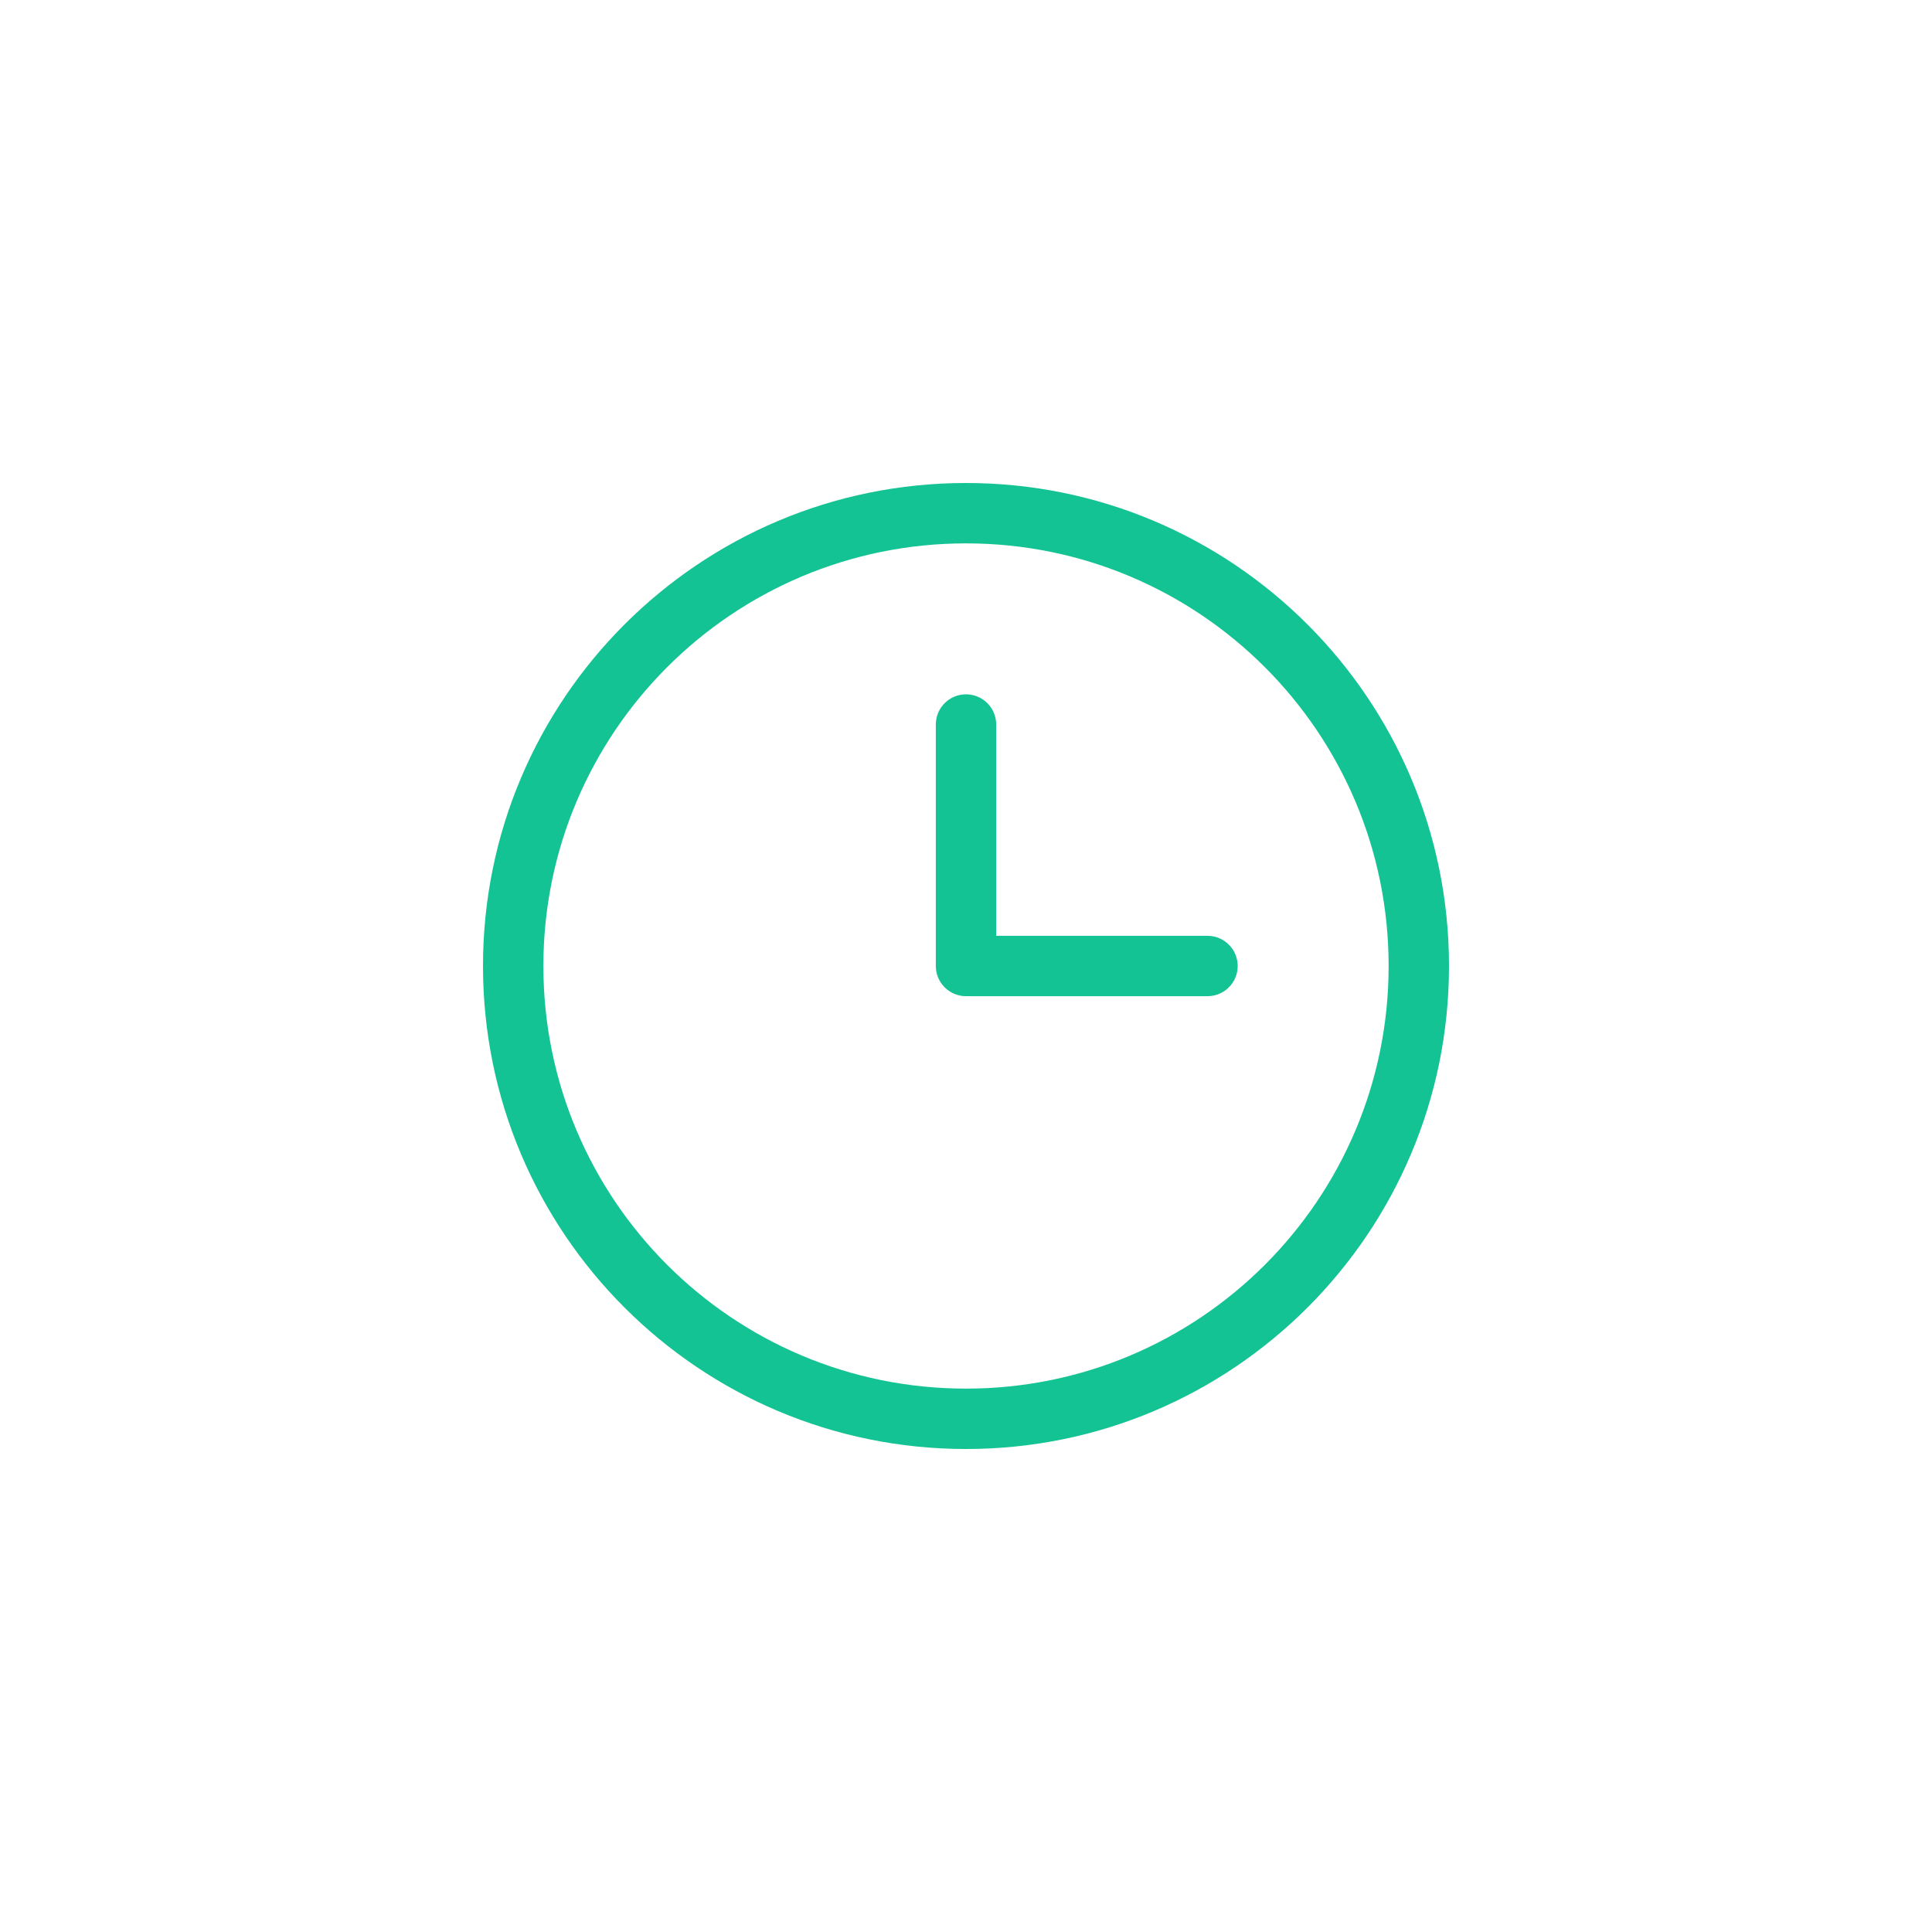
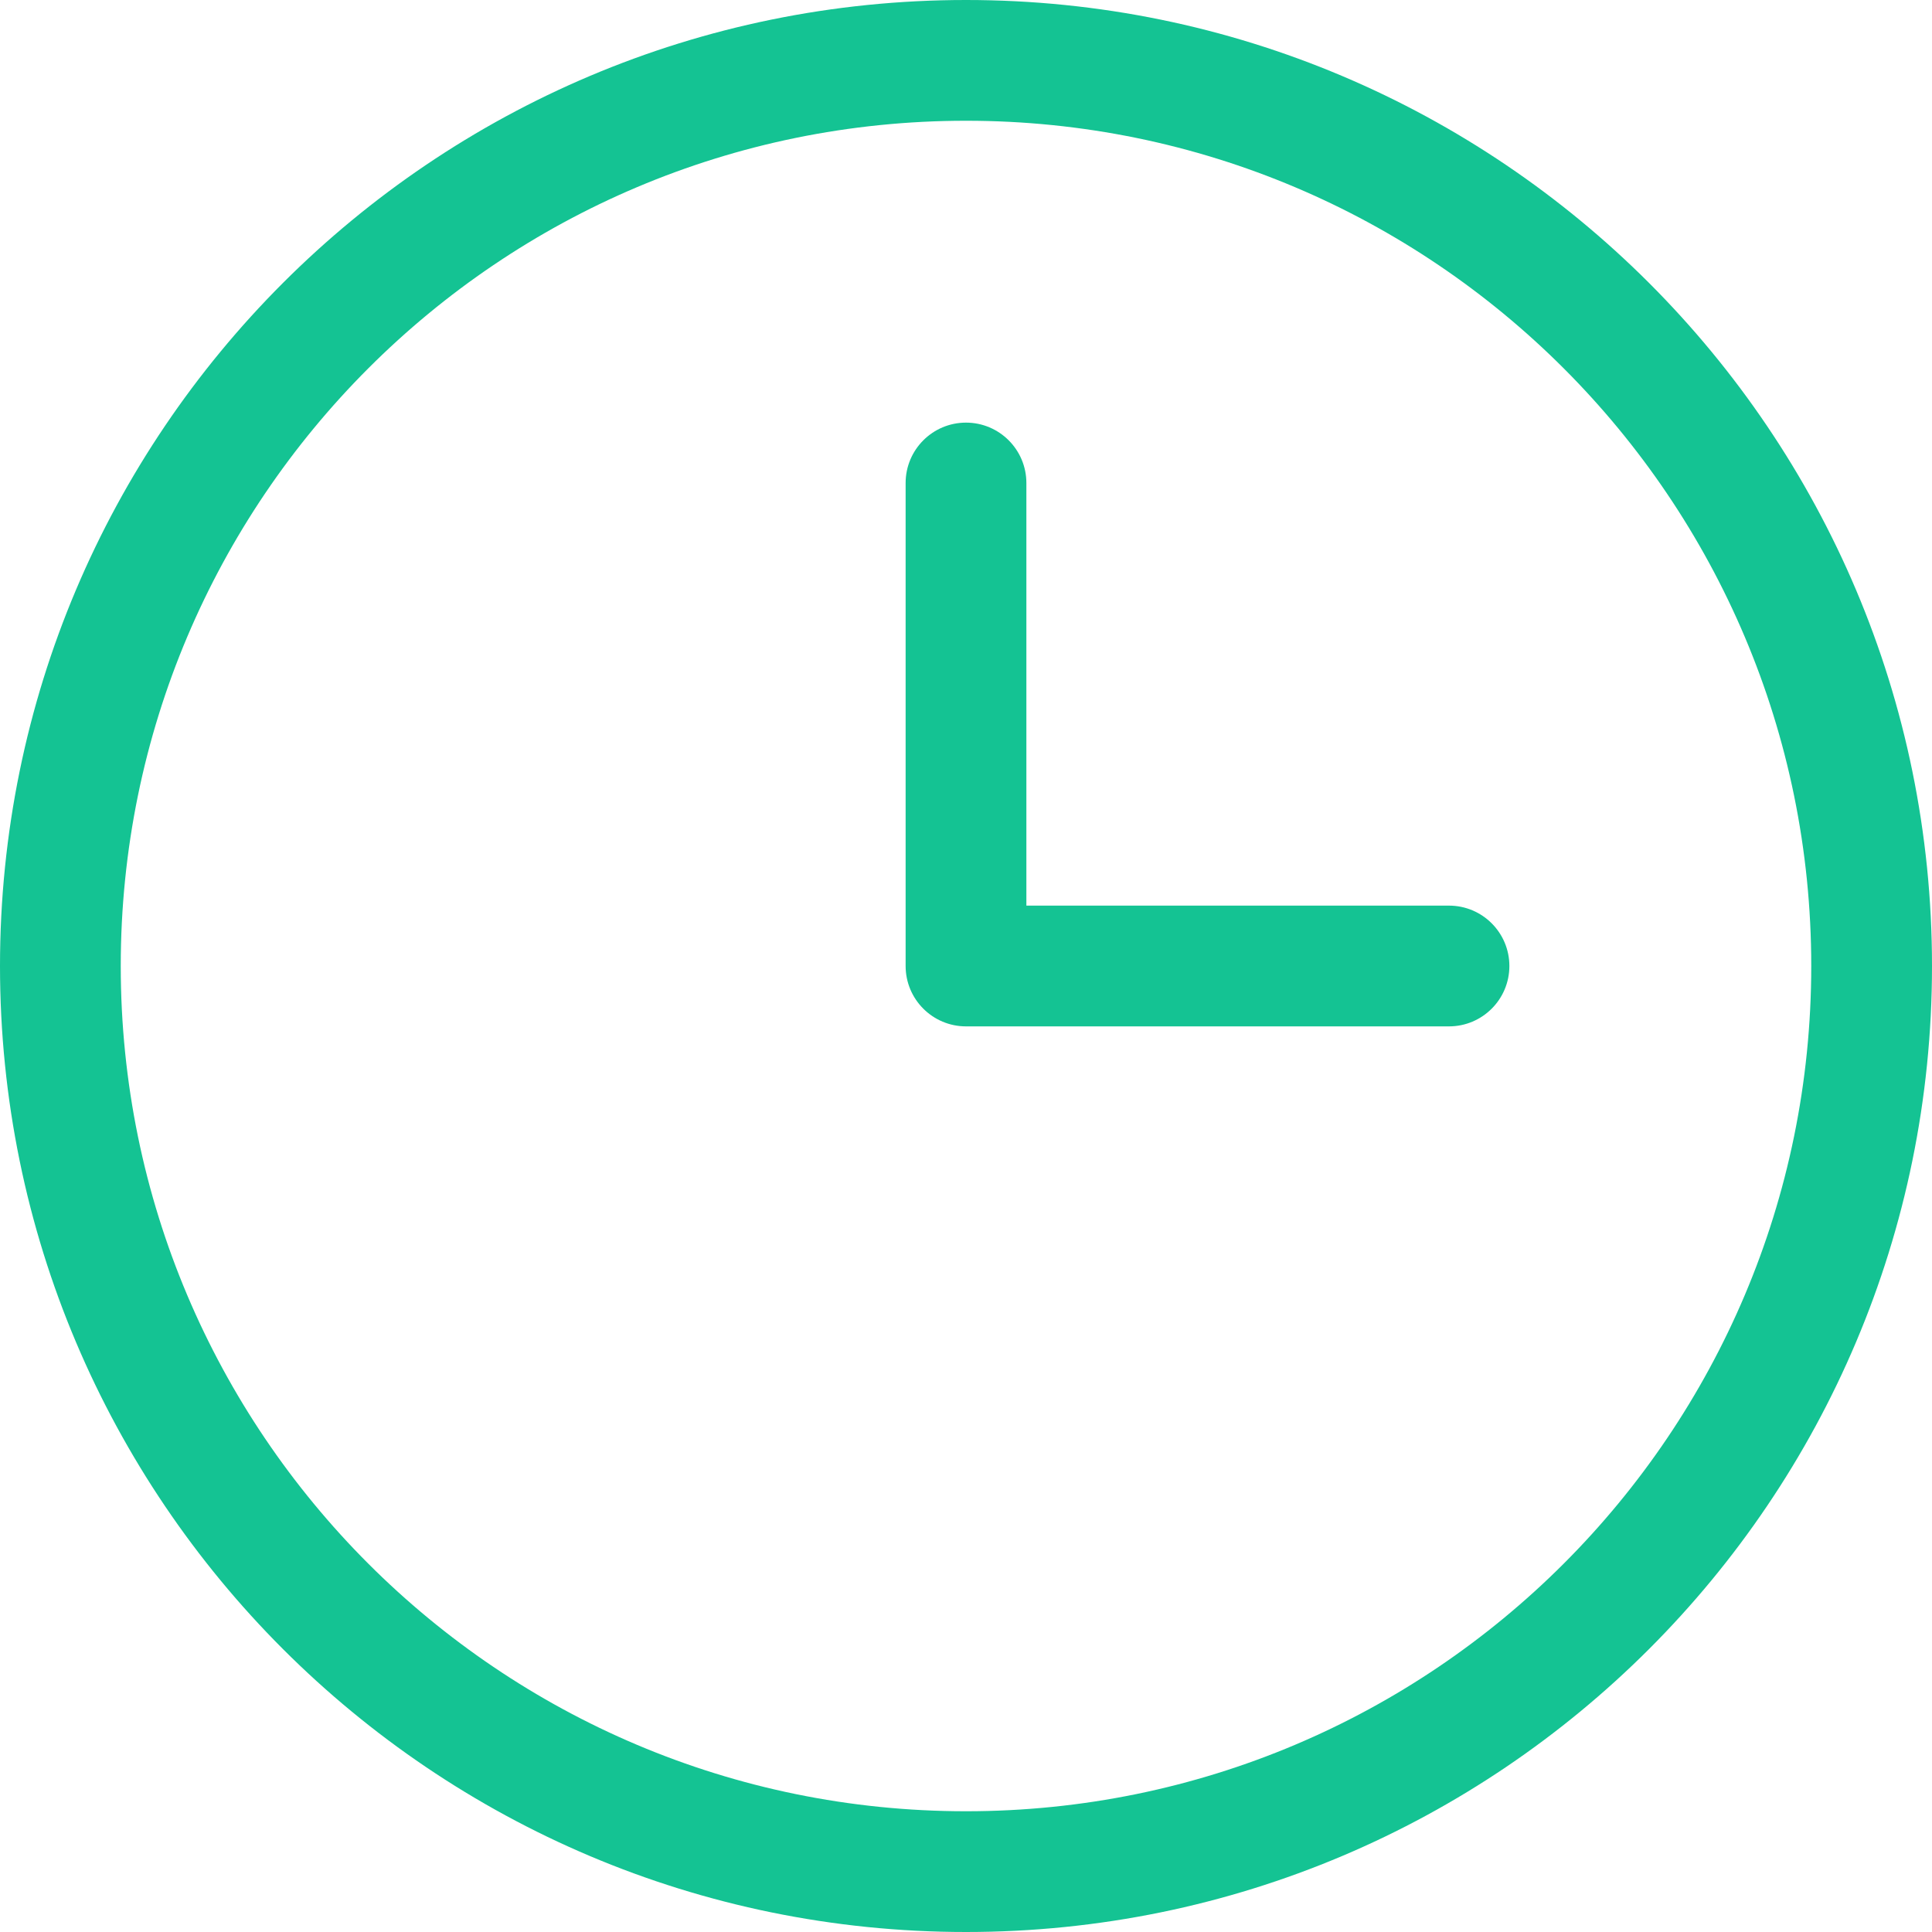
- <svg xmlns="http://www.w3.org/2000/svg" width="32" height="32" viewBox="0 0 32 32" fill="none">
-   <path fill-rule="evenodd" clip-rule="evenodd" d="M23 16C23 19.866 19.866 23 16 23C12.134 23 9 19.866 9 16C9 12.134 12.134 9 16 9C19.866 9 23 12.134 23 16ZM24 16C24 20.418 20.418 24 16 24C11.582 24 8 20.418 8 16C8 11.582 11.582 8 16 8C20.418 8 24 11.582 24 16ZM16.5 12C16.5 11.724 16.276 11.5 16 11.5C15.724 11.5 15.5 11.724 15.5 12V16C15.5 16.276 15.724 16.5 16 16.5H20C20.276 16.5 20.5 16.276 20.5 16C20.5 15.724 20.276 15.5 20 15.5H16.5V12Z" fill="#14C393" />
+ <svg xmlns="http://www.w3.org/2000/svg" width="16" height="16" viewBox="0 0 16 16" fill="none">
+   <path fill-rule="evenodd" clip-rule="evenodd" d="M15 8C15 11.866 11.866 15 8 15C4.134 15 1 11.866 1 8C1 4.134 4.134 1 8 1C11.866 1 15 4.134 15 8ZM16 8C16 12.418 12.418 16 8 16C3.582 16 0 12.418 0 8C0 3.582 3.582 0 8 0C12.418 0 16 3.582 16 8ZM8.5 4C8.5 3.724 8.276 3.5 8 3.5C7.724 3.5 7.5 3.724 7.5 4V8C7.5 8.276 7.724 8.5 8 8.5H12C12.276 8.5 12.5 8.276 12.5 8C12.5 7.724 12.276 7.5 12 7.5H8.5V4Z" fill="#14C393" />
</svg>
